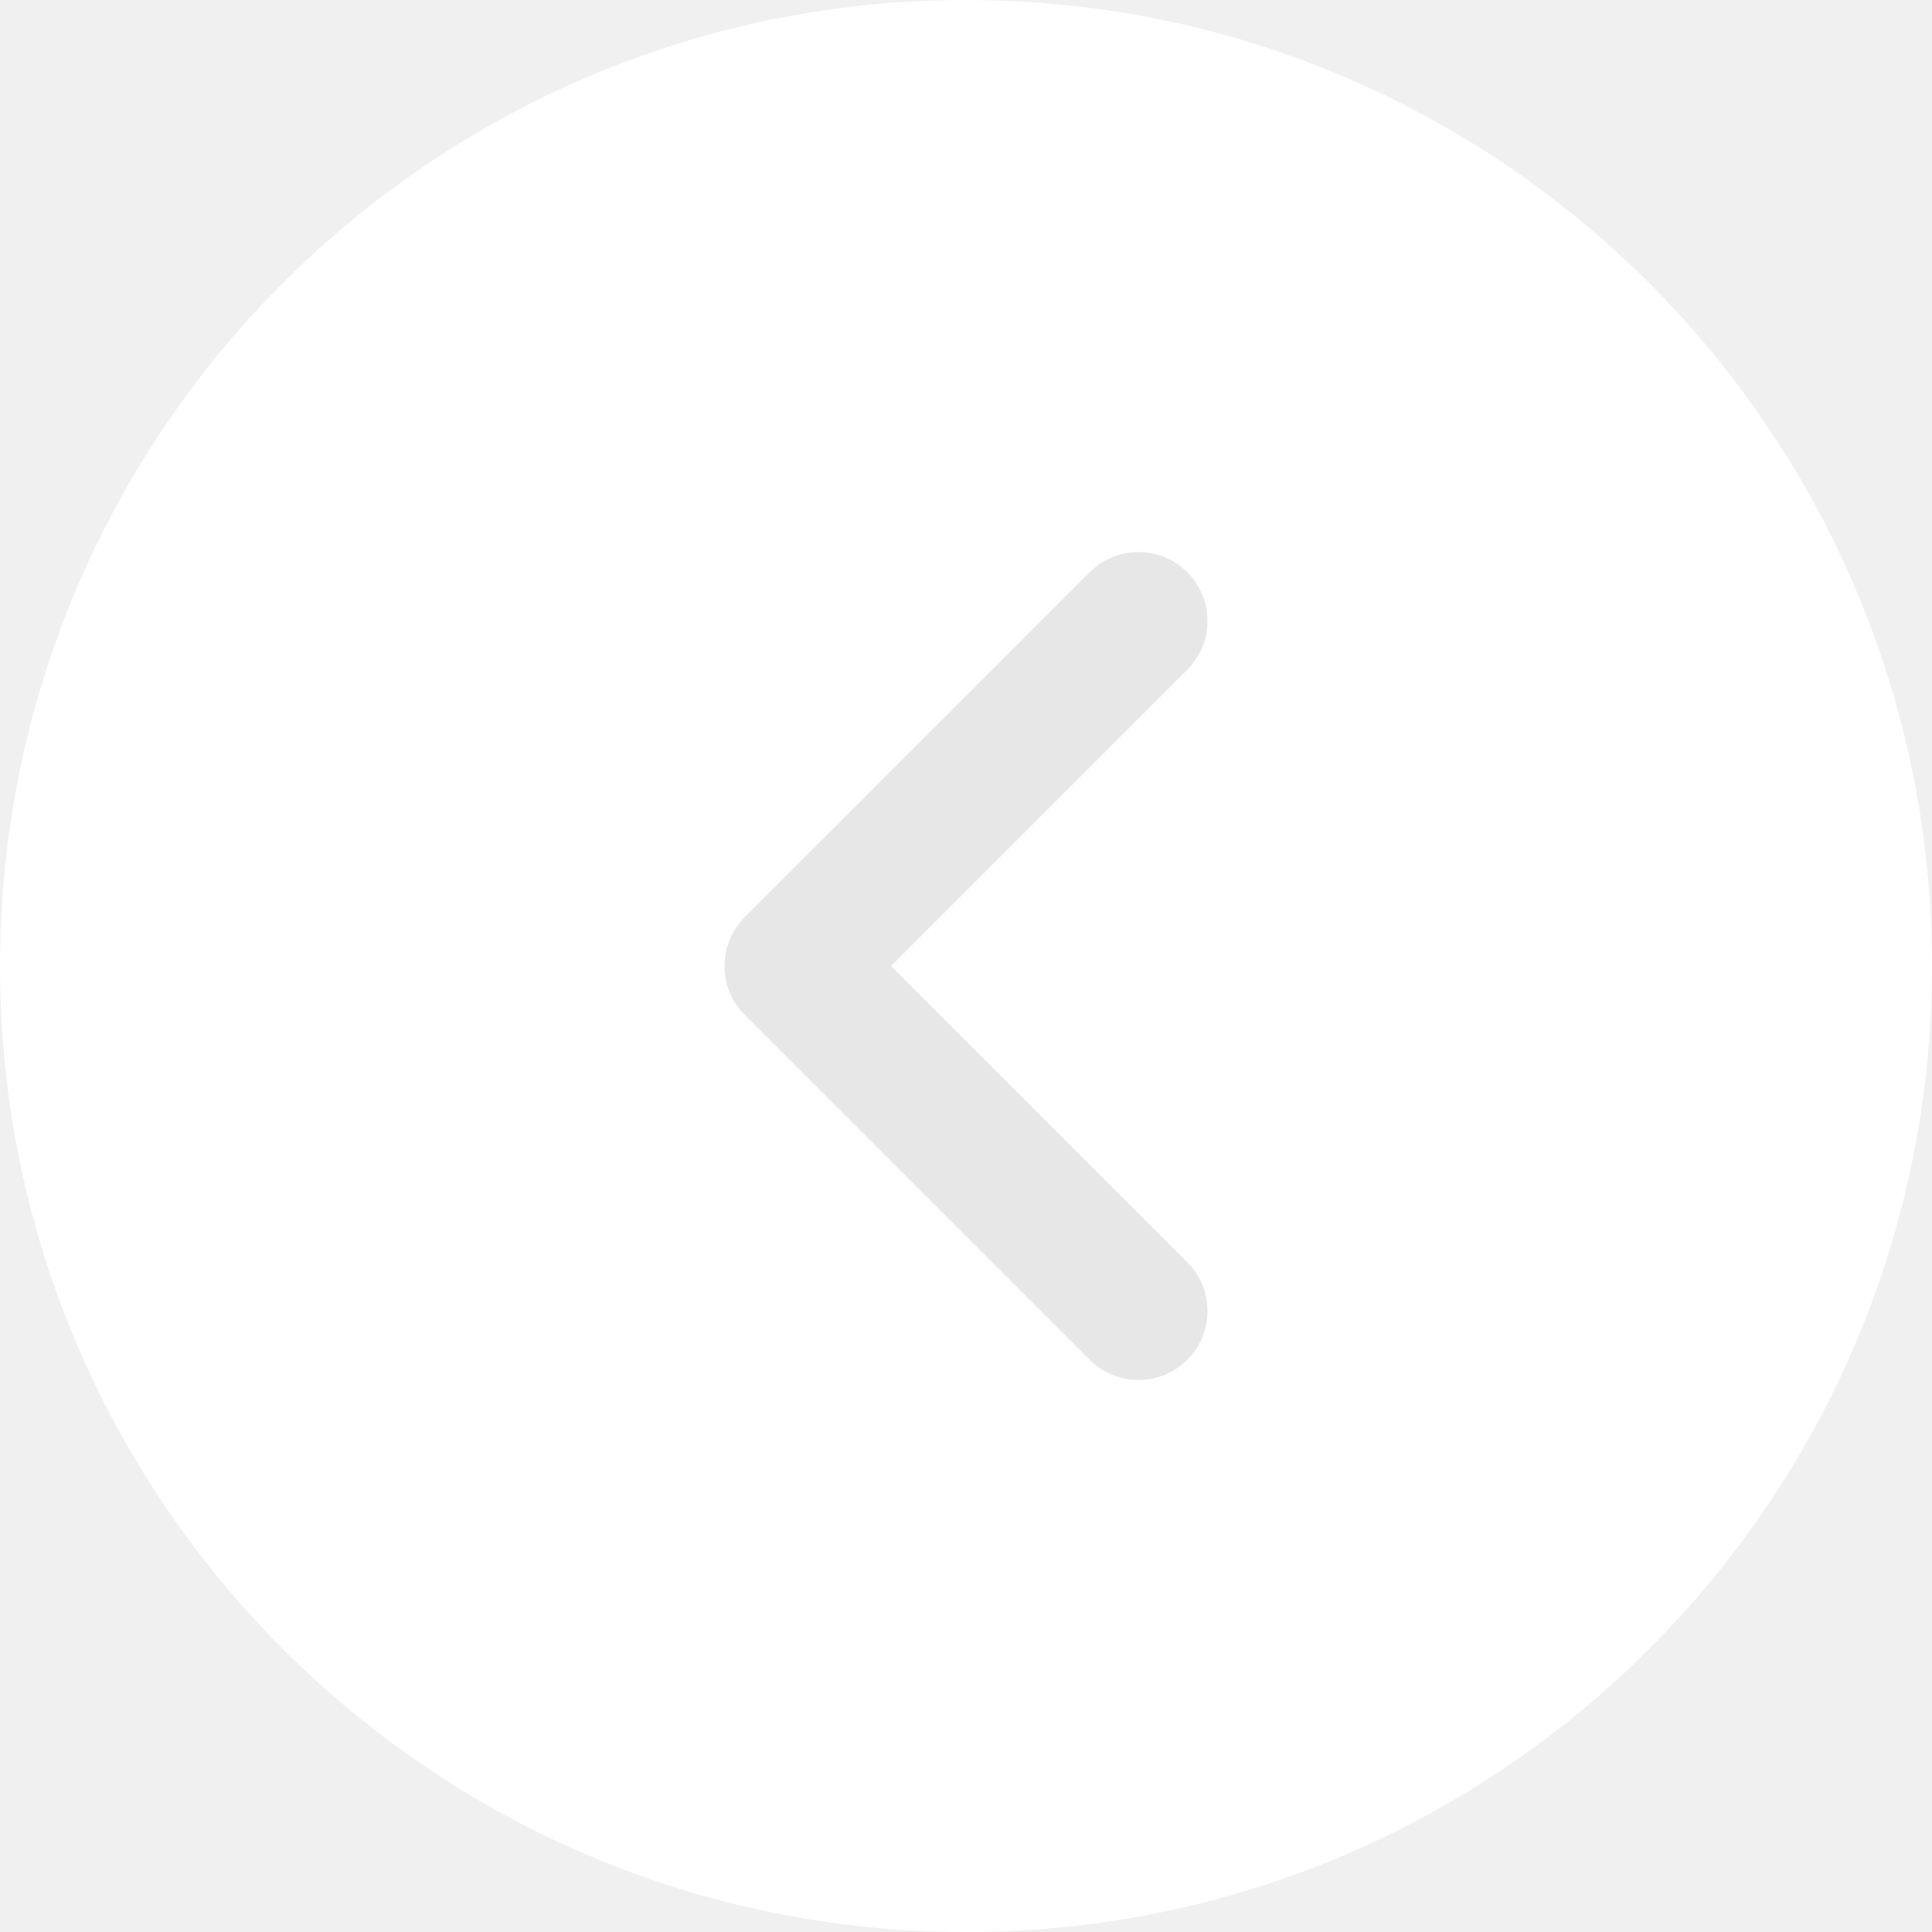
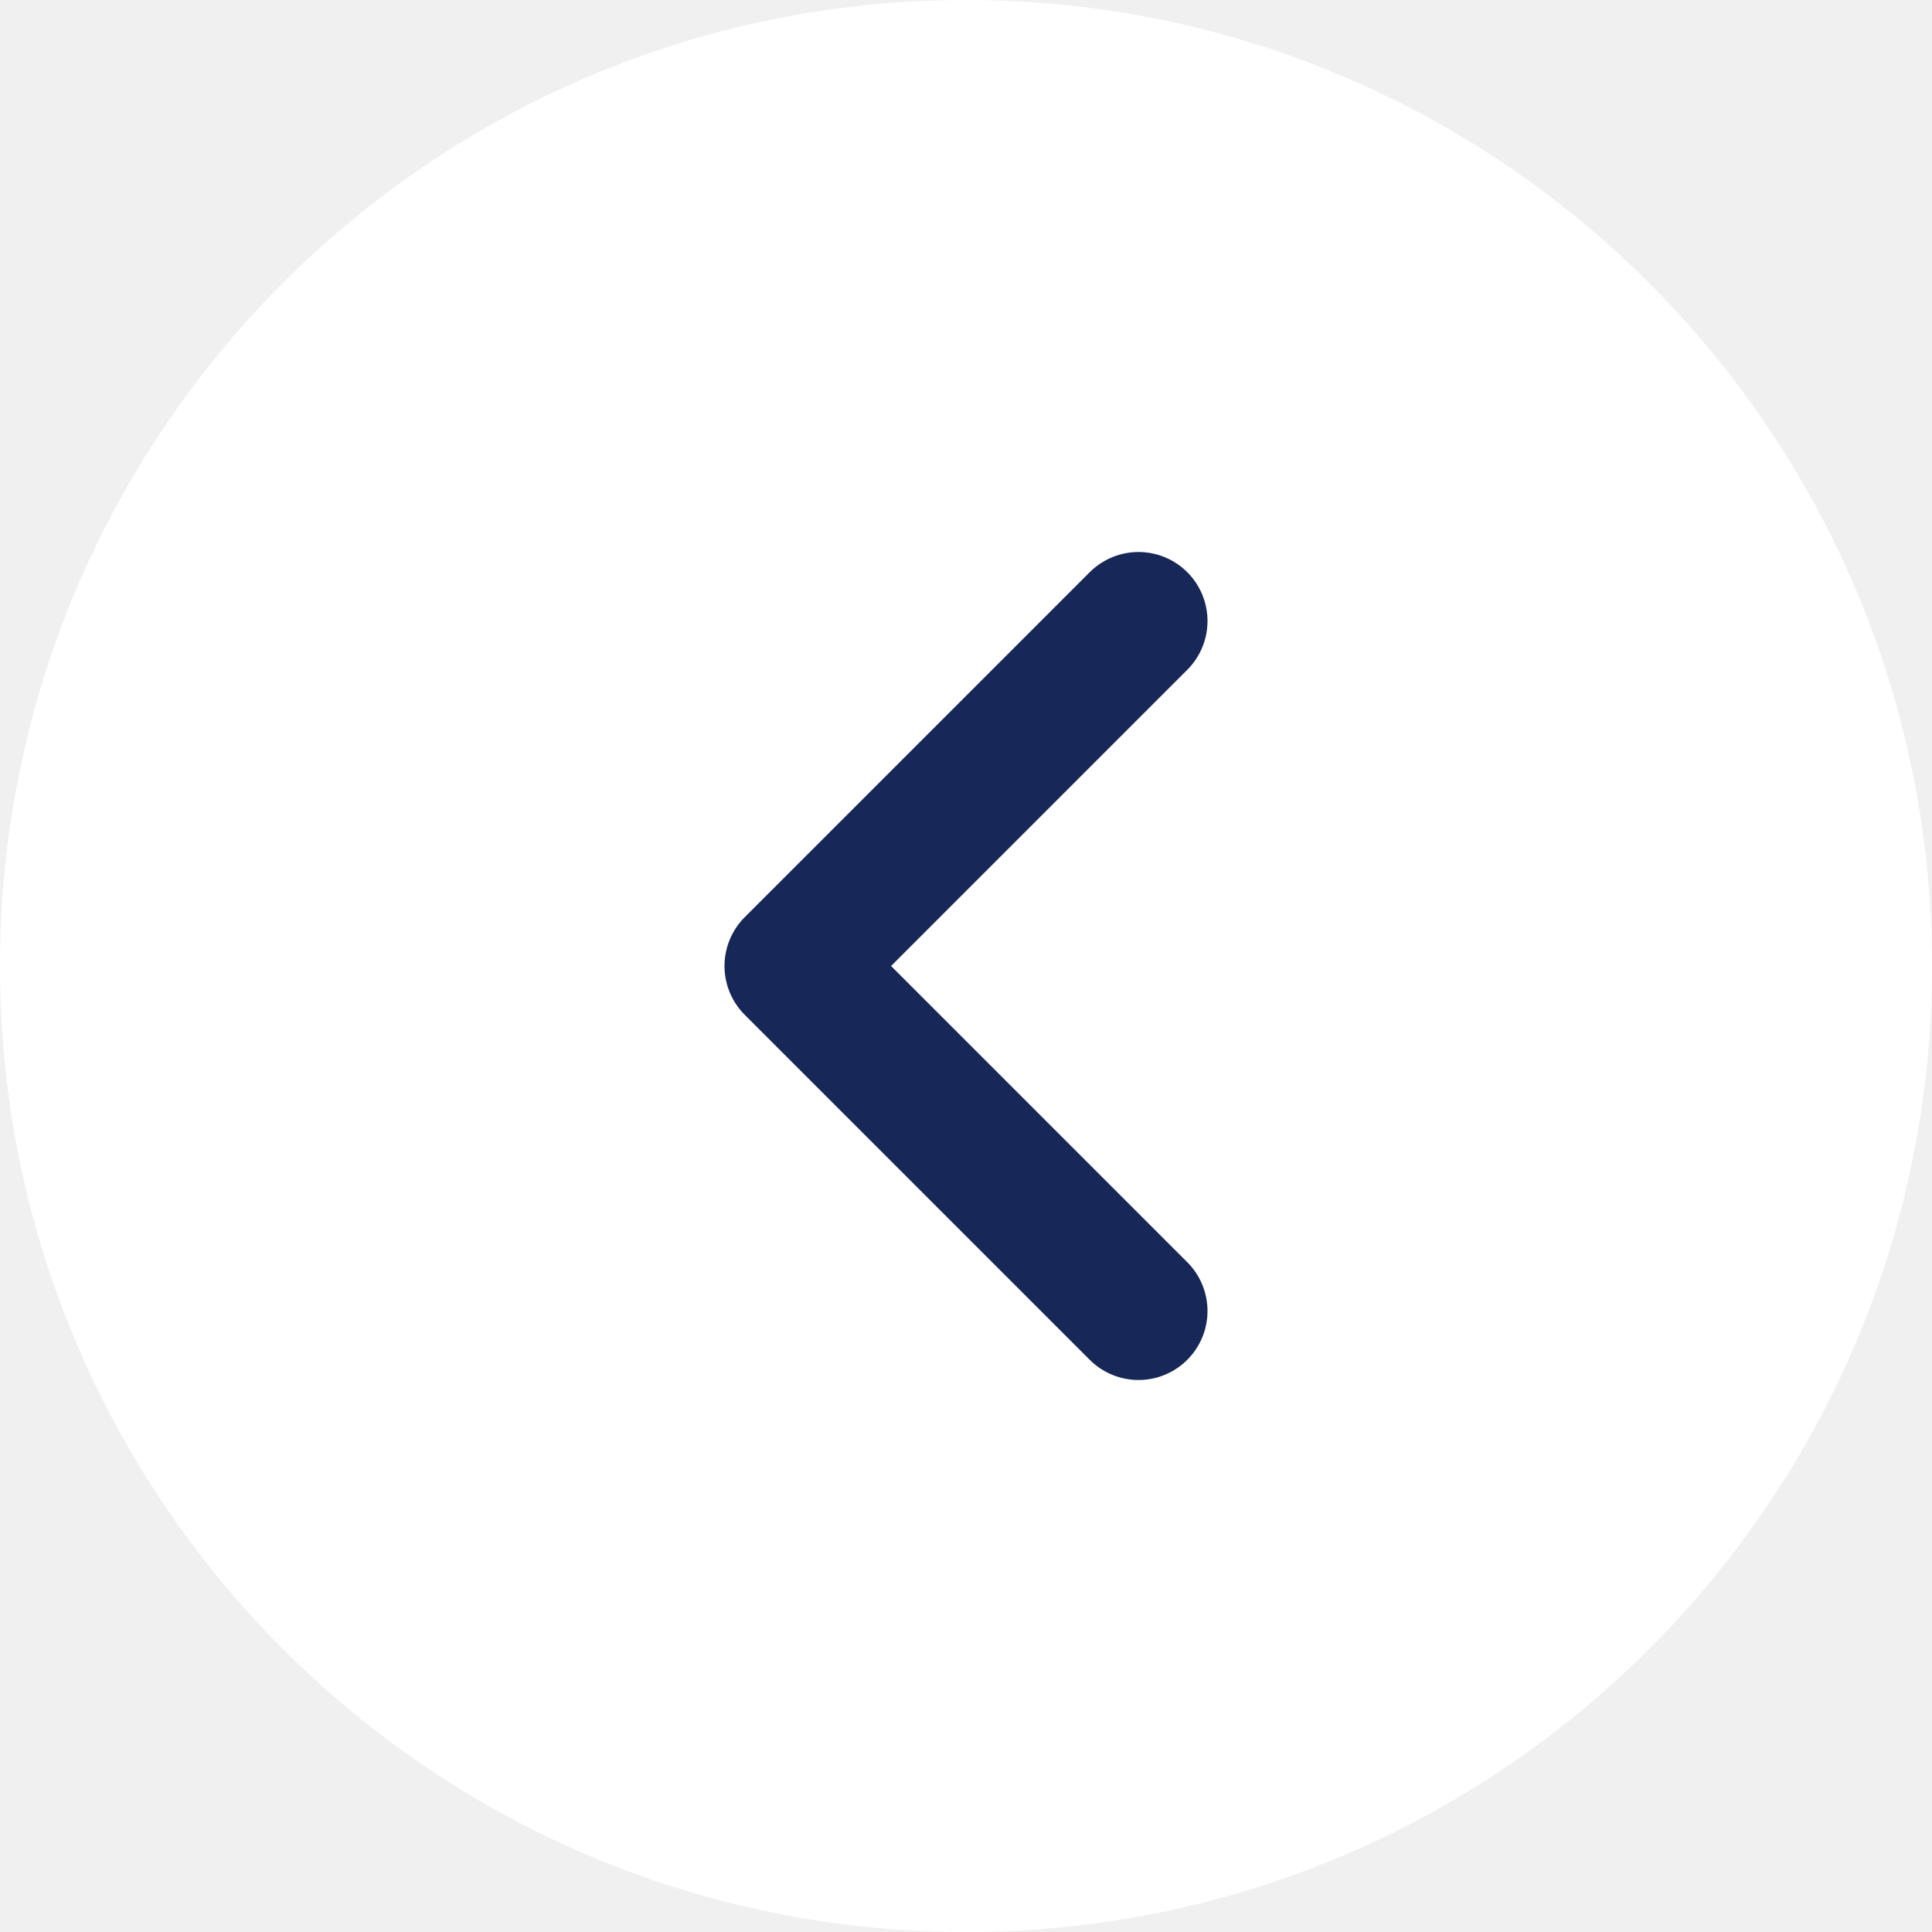
- <svg xmlns="http://www.w3.org/2000/svg" id="그룹_2606" data-name="그룹 2606" width="28" height="28" viewBox="0 0 28 28">
+ <svg xmlns="http://www.w3.org/2000/svg" id="그룹_2605" data-name="그룹 2605" width="28" height="28" viewBox="0 0 28 28">
  <circle id="타원_1158" data-name="타원 1158" cx="14" cy="14" r="14" fill="#fff" />
-   <path id="패스_20478" data-name="패스 20478" d="M0,0,5,5l5-5" transform="translate(16.5 9) rotate(90)" fill="none" stroke="#e7e7e7" stroke-linecap="round" stroke-linejoin="round" stroke-width="2" />
+   <path id="패스_20478" data-name="패스 20478" d="M0,0,5,5l5-5" transform="translate(16.5 9) rotate(90)" fill="none" stroke="#172757" stroke-linecap="round" stroke-linejoin="round" stroke-width="2" />
</svg>
